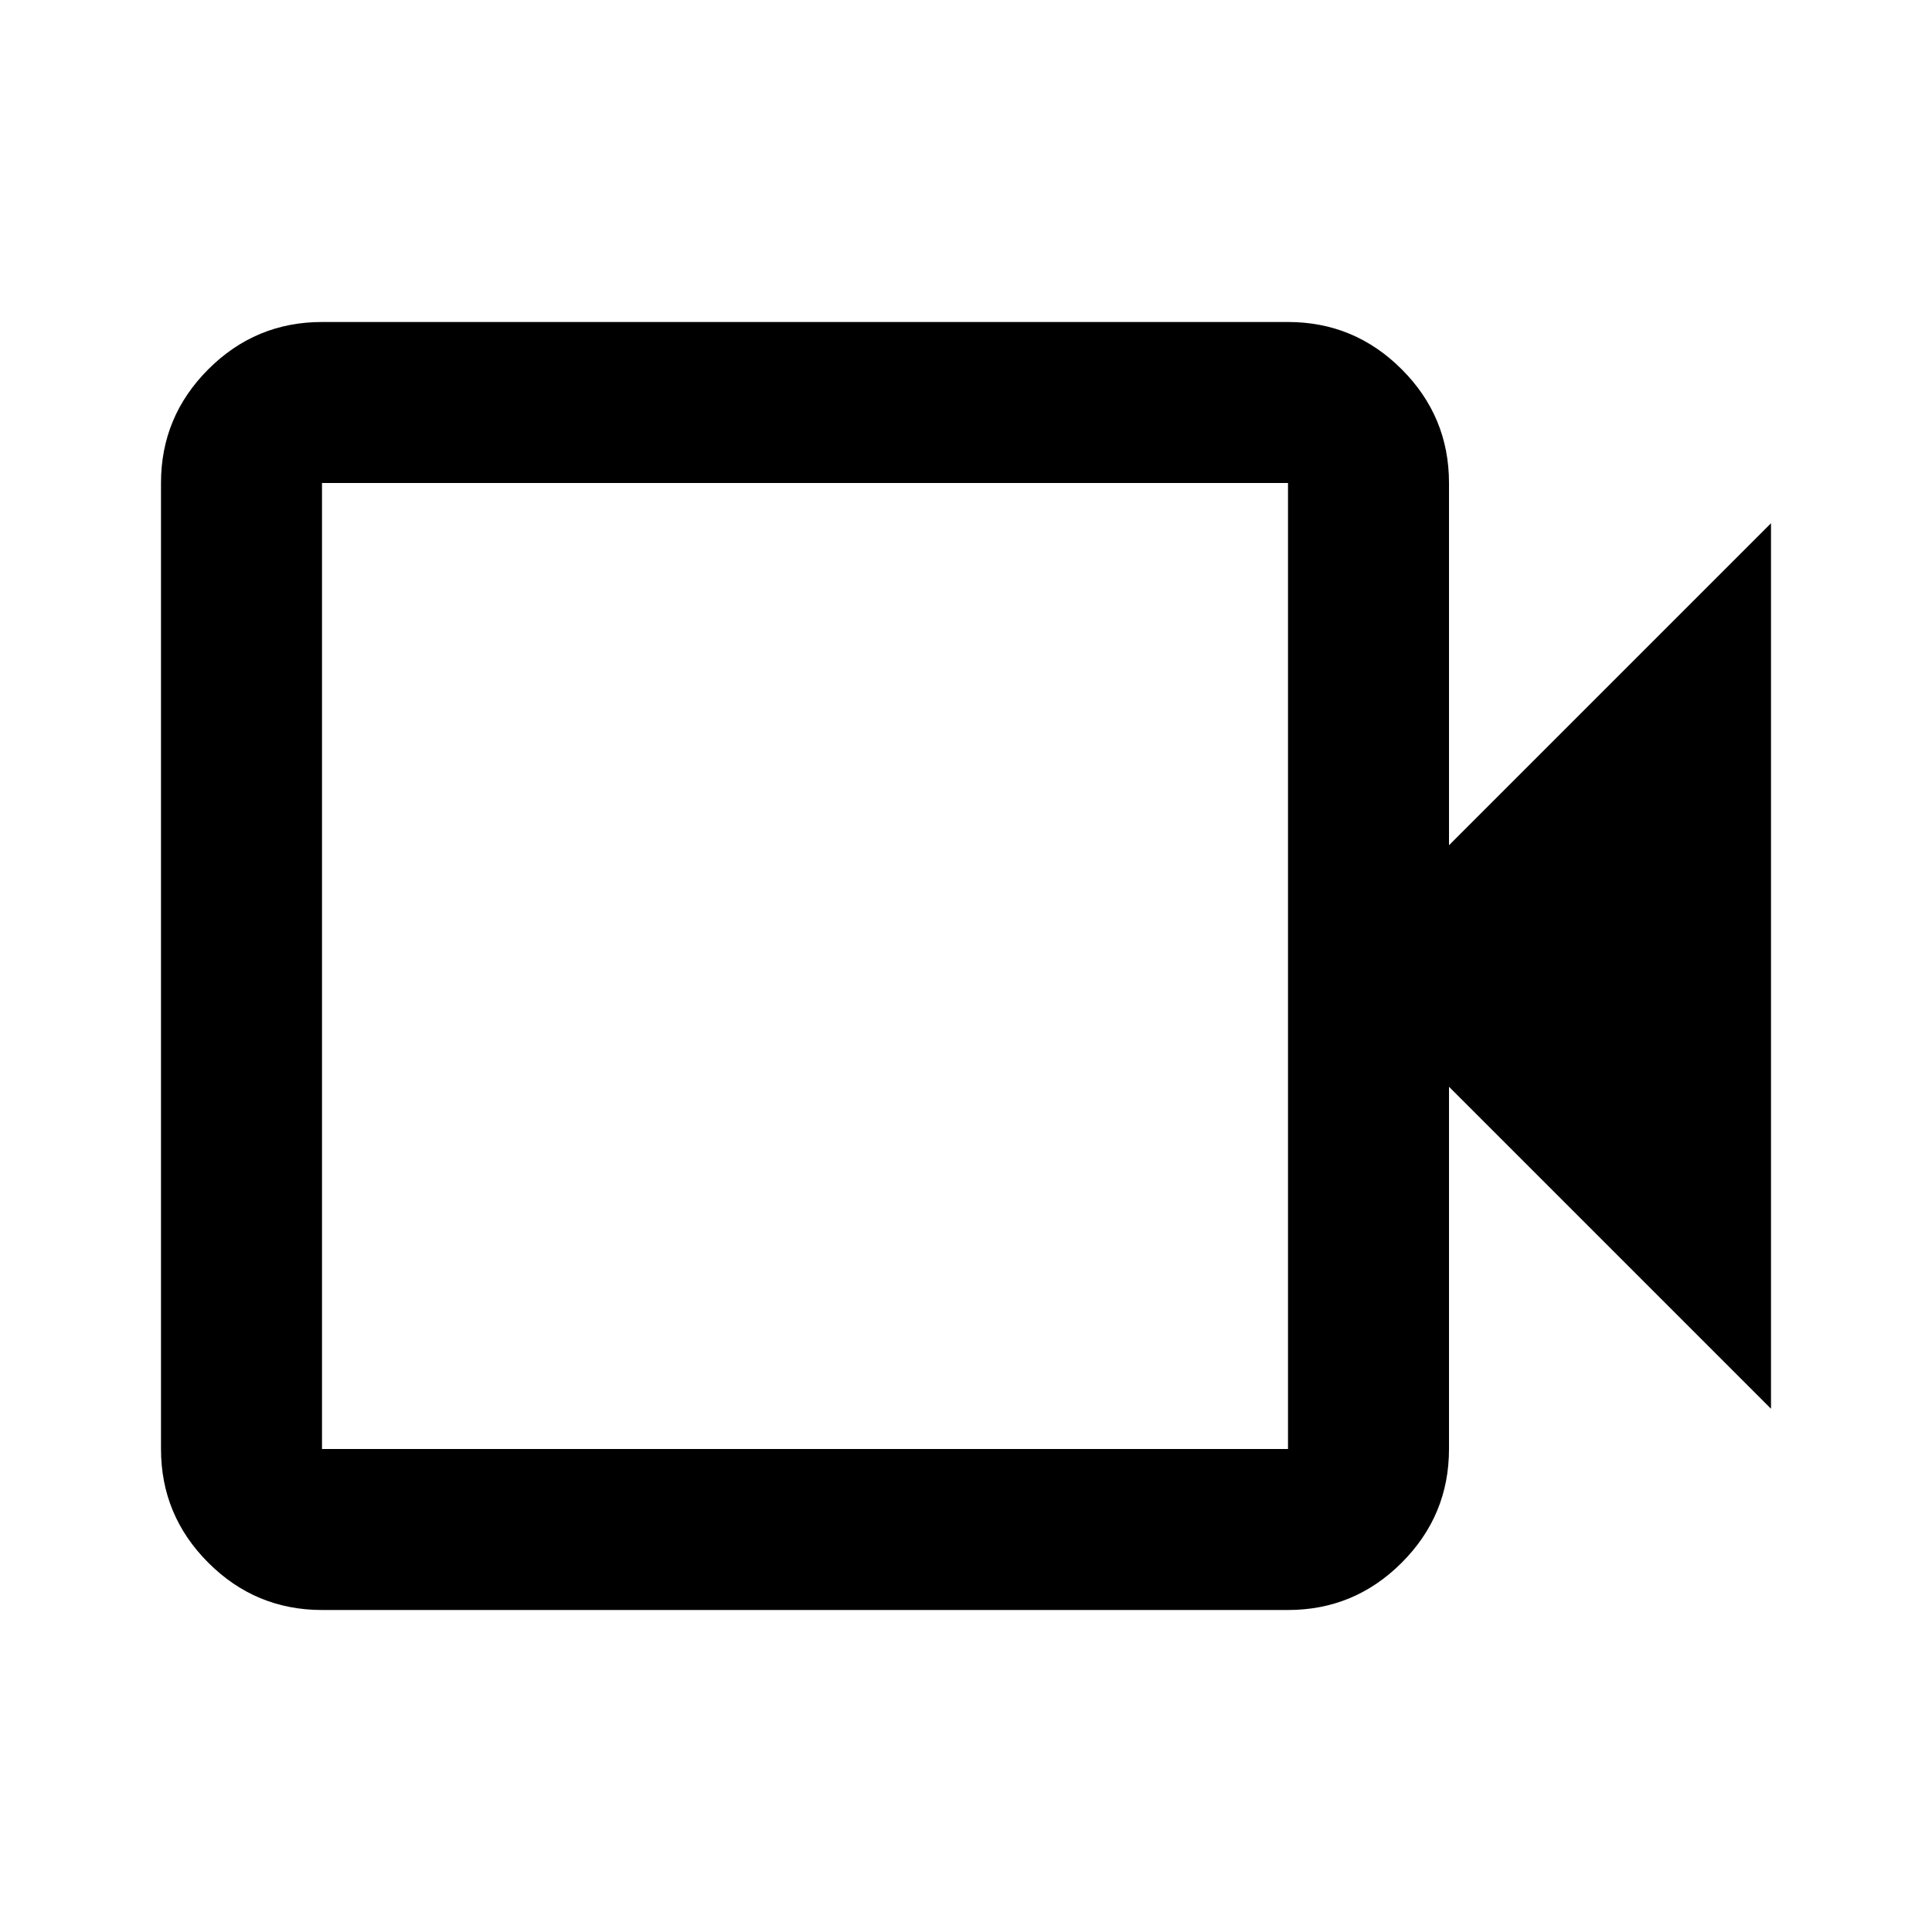
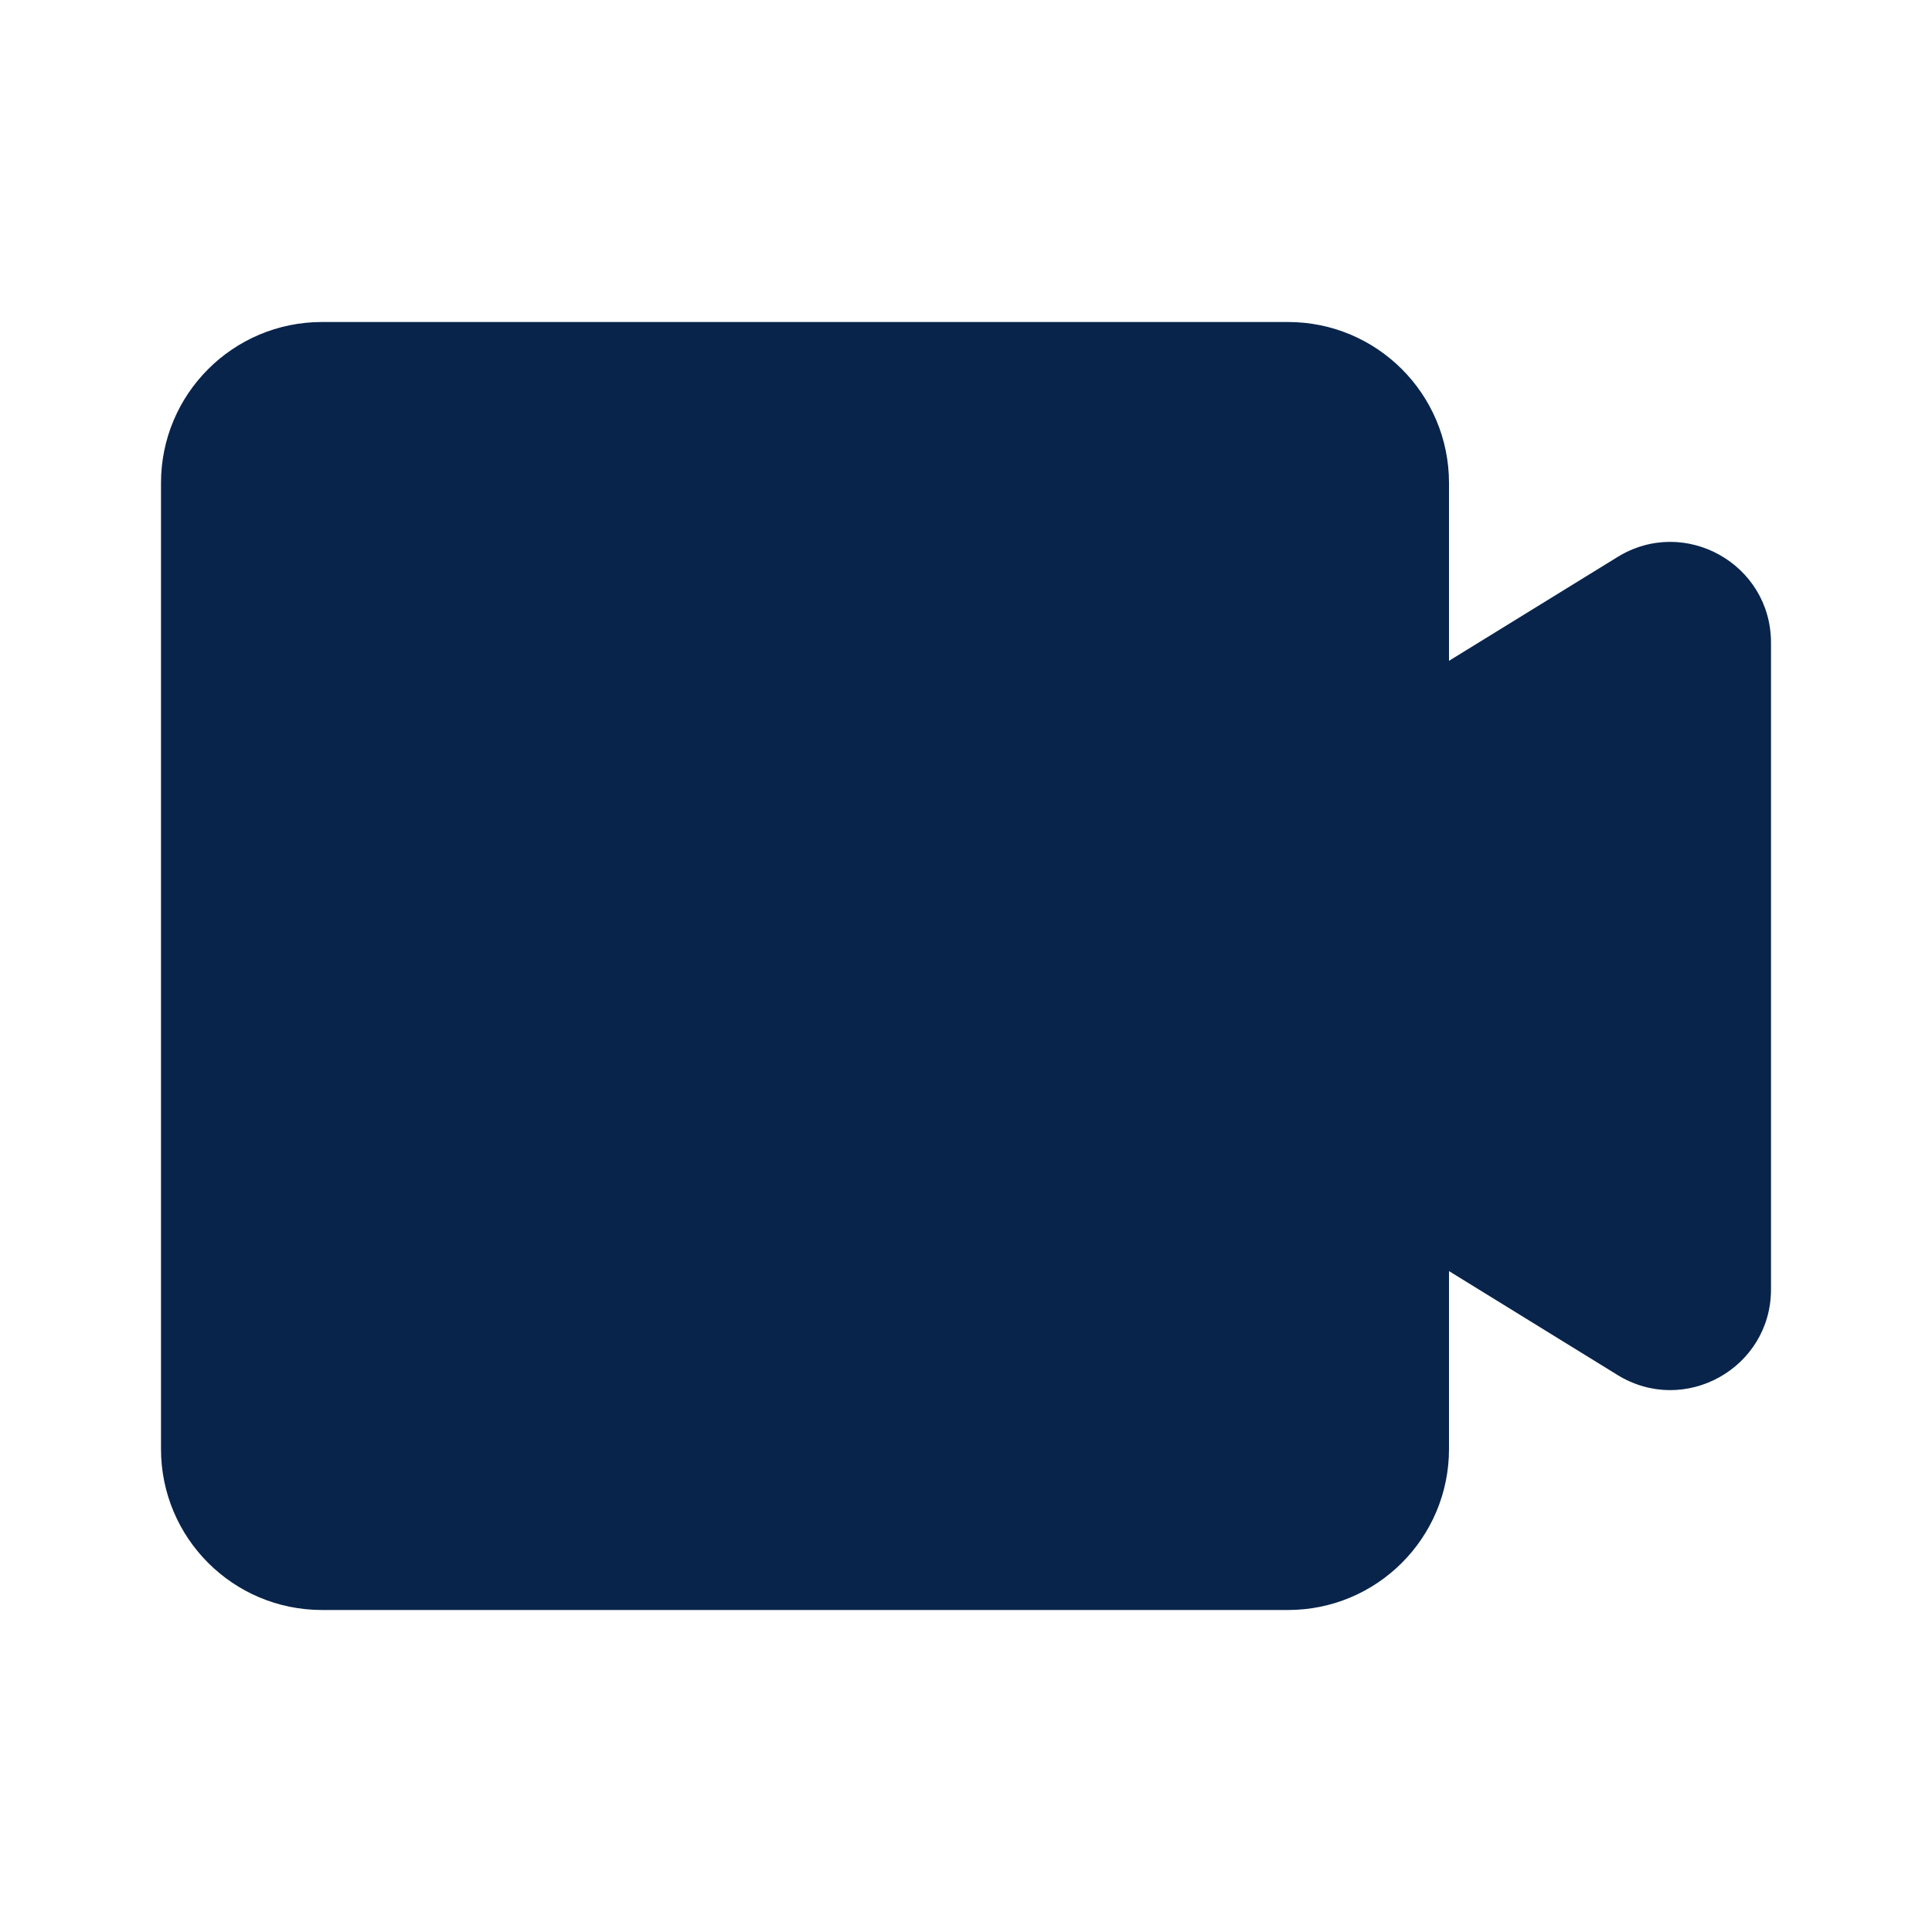
- <svg xmlns="http://www.w3.org/2000/svg" width="24" height="24" version="1.1" viewBox="0 96 960 960">
-   <path d="M160 896q-33 0-56.5-23.5T80 816V336q0-33 23.5-56.5T160 256h480q33 0 56.5 23.5T720 336v180l160-160v440L720 636v180q0 33-23.5 56.5T640 896H160Zm0-80h480V336H160v480Zm0 0V336v480Z" />
+ <svg xmlns="http://www.w3.org/2000/svg" width="800px" height="800px" viewBox="0 0 24 24" version="1.1">
+   <g id="页面-1" stroke="none" stroke-width="1" fill="none" fill-rule="evenodd">
+     <g id="Media" transform="translate(-48, -48)" fill-rule="nonzero">
+       <g id="camcorder_fill" transform="translate(48, 48)">
+         <path d="M24,0 L24,24 L0,24 L0,0 L24,0 Z M12.593,23.258 L12.582,23.26 L12.511,23.295 L12.492,23.299 L12.492,23.299 L12.477,23.295 L12.406,23.26 C12.396,23.256 12.387,23.259 12.382,23.265 L12.378,23.276 L12.361,23.703 L12.366,23.723 L12.377,23.736 L12.48,23.81 L12.495,23.814 L12.495,23.814 L12.507,23.81 L12.611,23.736 L12.623,23.72 L12.623,23.72 L12.627,23.703 L12.61,23.276 C12.608,23.266 12.601,23.259 12.593,23.258 L12.593,23.258 Z M12.858,23.145 L12.845,23.147 L12.66,23.24 L12.65,23.25 L12.65,23.25 L12.647,23.261 L12.665,23.691 L12.67,23.703 L12.67,23.703 L12.678,23.71 L12.879,23.803 C12.891,23.807 12.902,23.803 12.908,23.795 L12.912,23.781 L12.878,23.167 C12.875,23.155 12.867,23.147 12.858,23.145 L12.858,23.145 Z M12.143,23.147 C12.133,23.142 12.122,23.145 12.116,23.153 L12.11,23.167 L12.076,23.781 C12.075,23.793 12.083,23.802 12.093,23.805 L12.108,23.803 L12.309,23.71 L12.319,23.702 L12.319,23.702 L12.323,23.691 L12.34,23.261 L12.337,23.249 L12.337,23.249 L12.328,23.24 L12.143,23.147 Z" id="MingCute" fill-rule="nonzero">
+ 
+ </path>
+         <path d="M4,4 C2.895,4 2,4.895 2,6 L2,18 C2,19.105 2.895,20 4,20 L16,20 C17.105,20 18,19.105 18,18 L18,15.79 L20.094,17.081 C20.927,17.594 22,16.995 22,16.017 L22,7.984 C22,7.005 20.927,6.406 20.094,6.919 L18,8.209 L18,6 C18,4.895 17.105,4 16,4 L4,4 Z" id="路径" fill="#09244B">
+ 
+ </path>
+       </g>
+     </g>
+   </g>
</svg>
